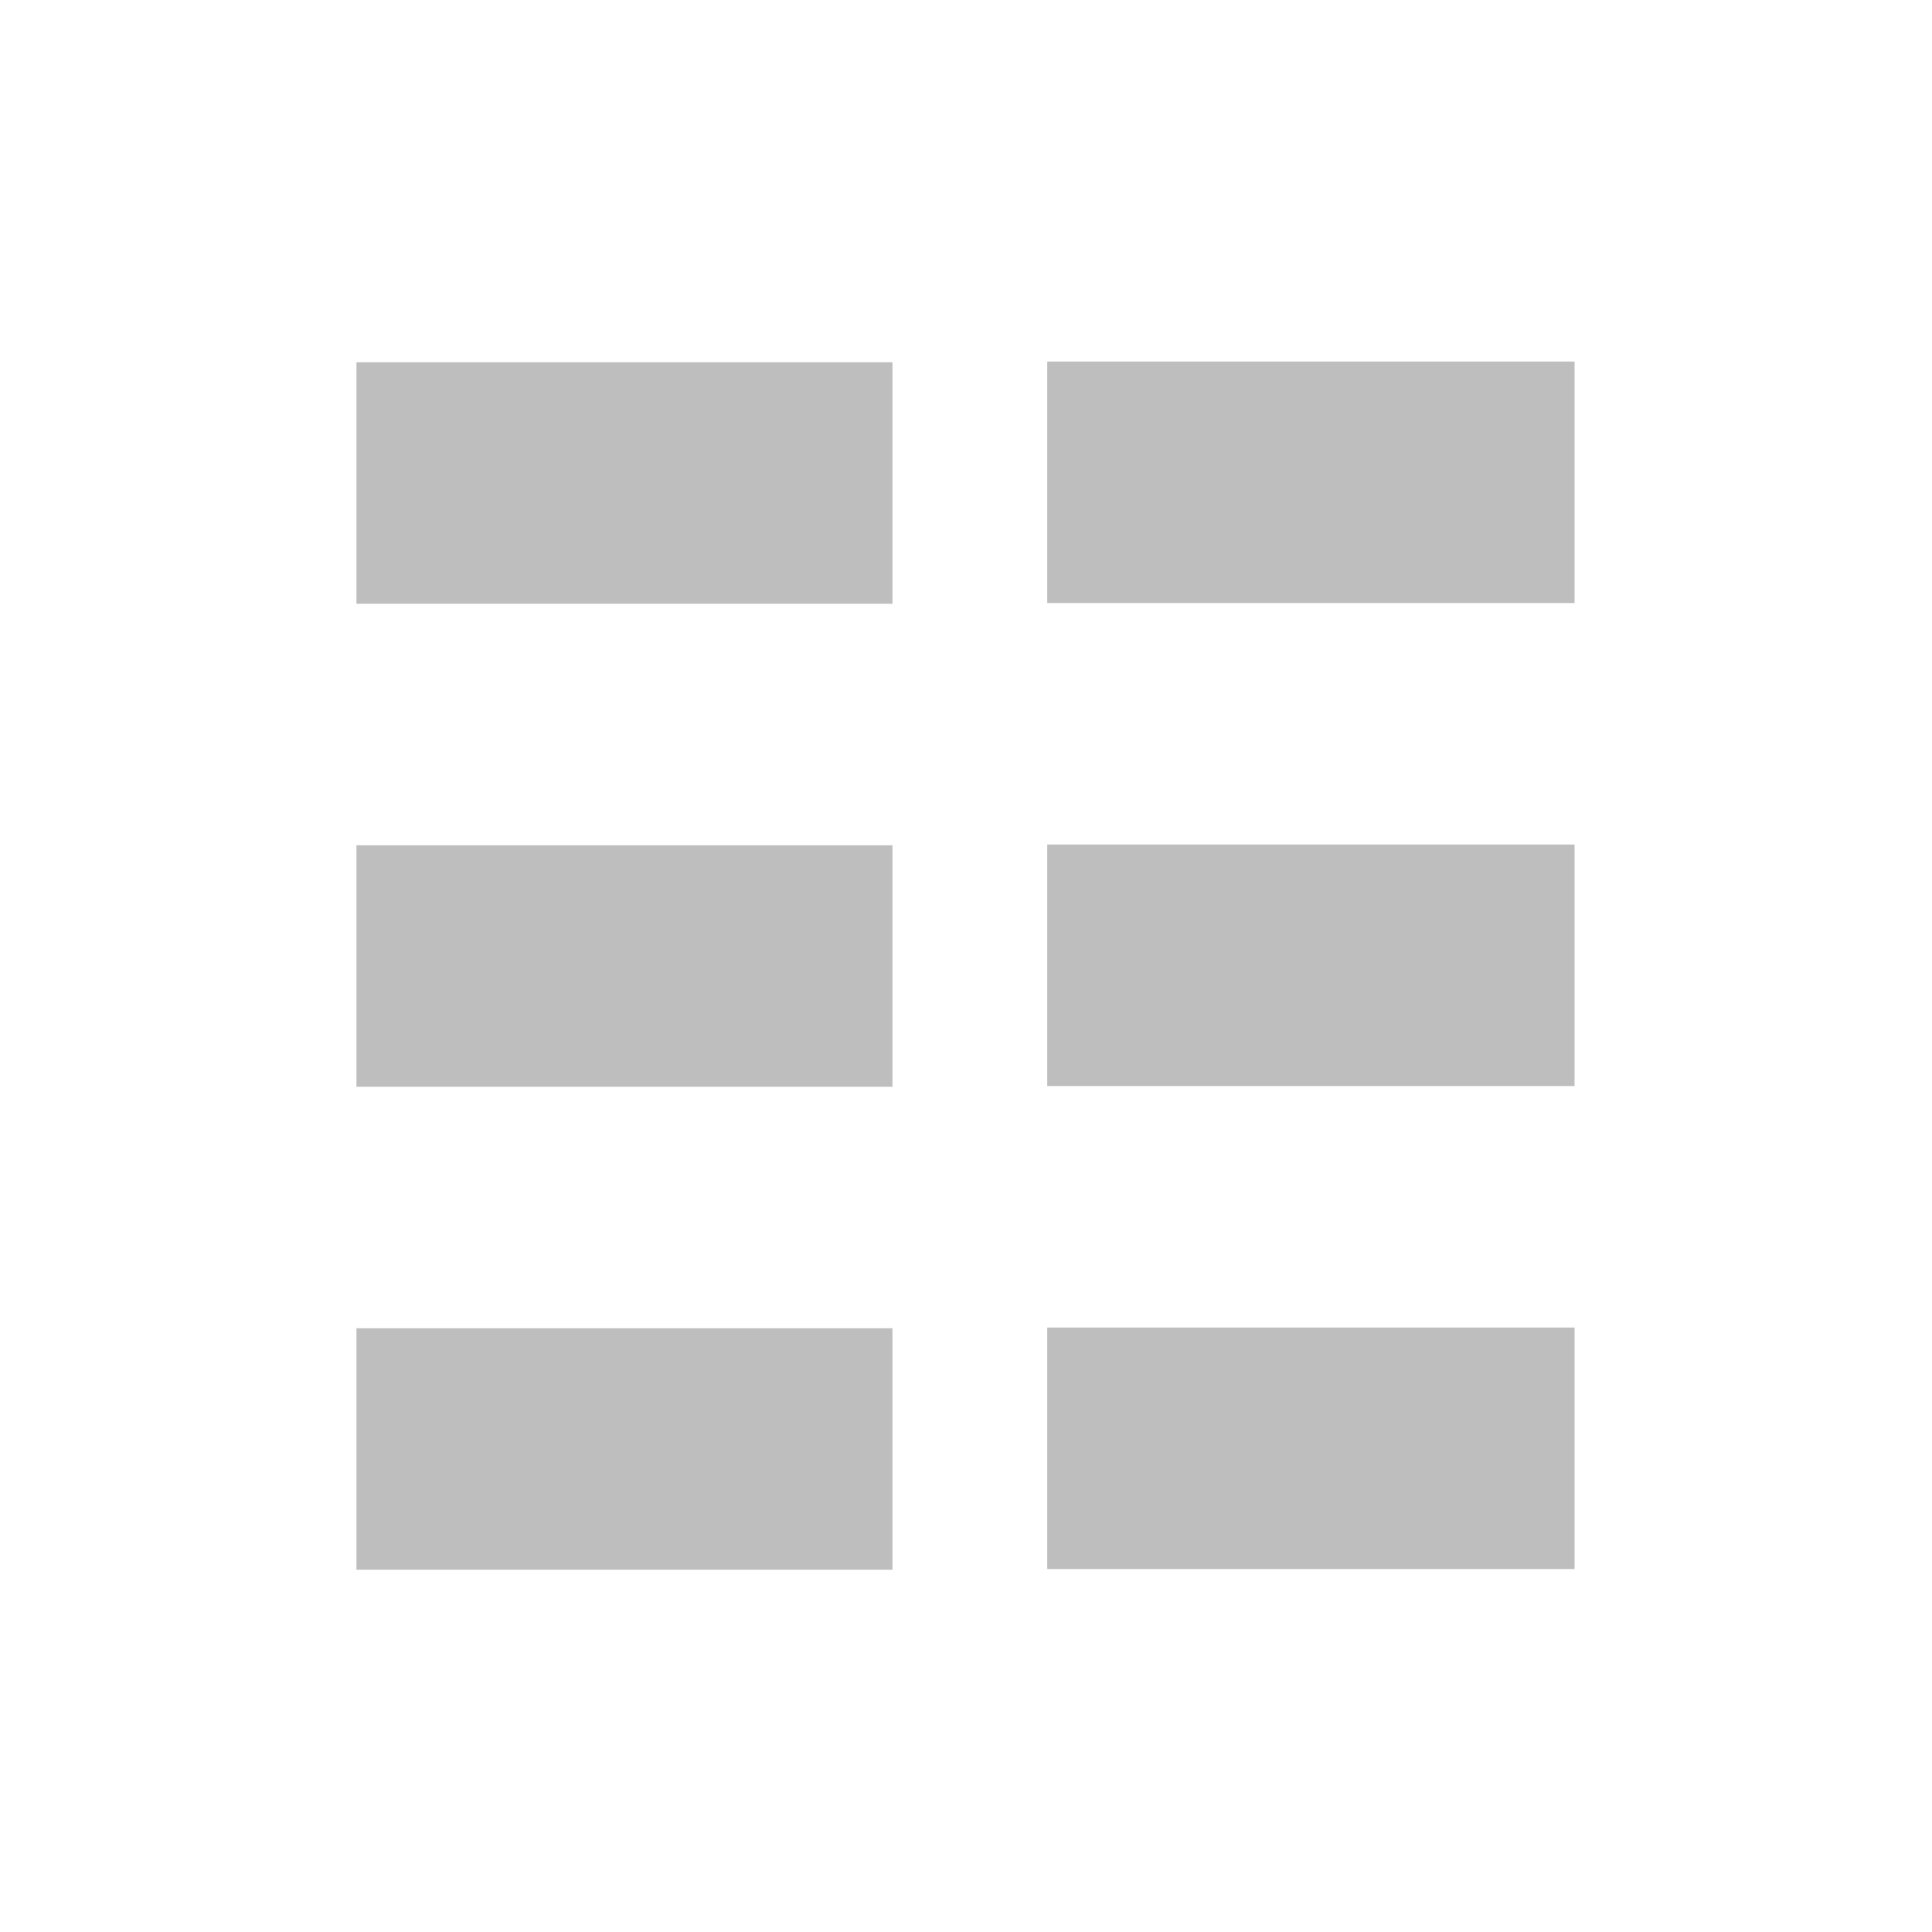
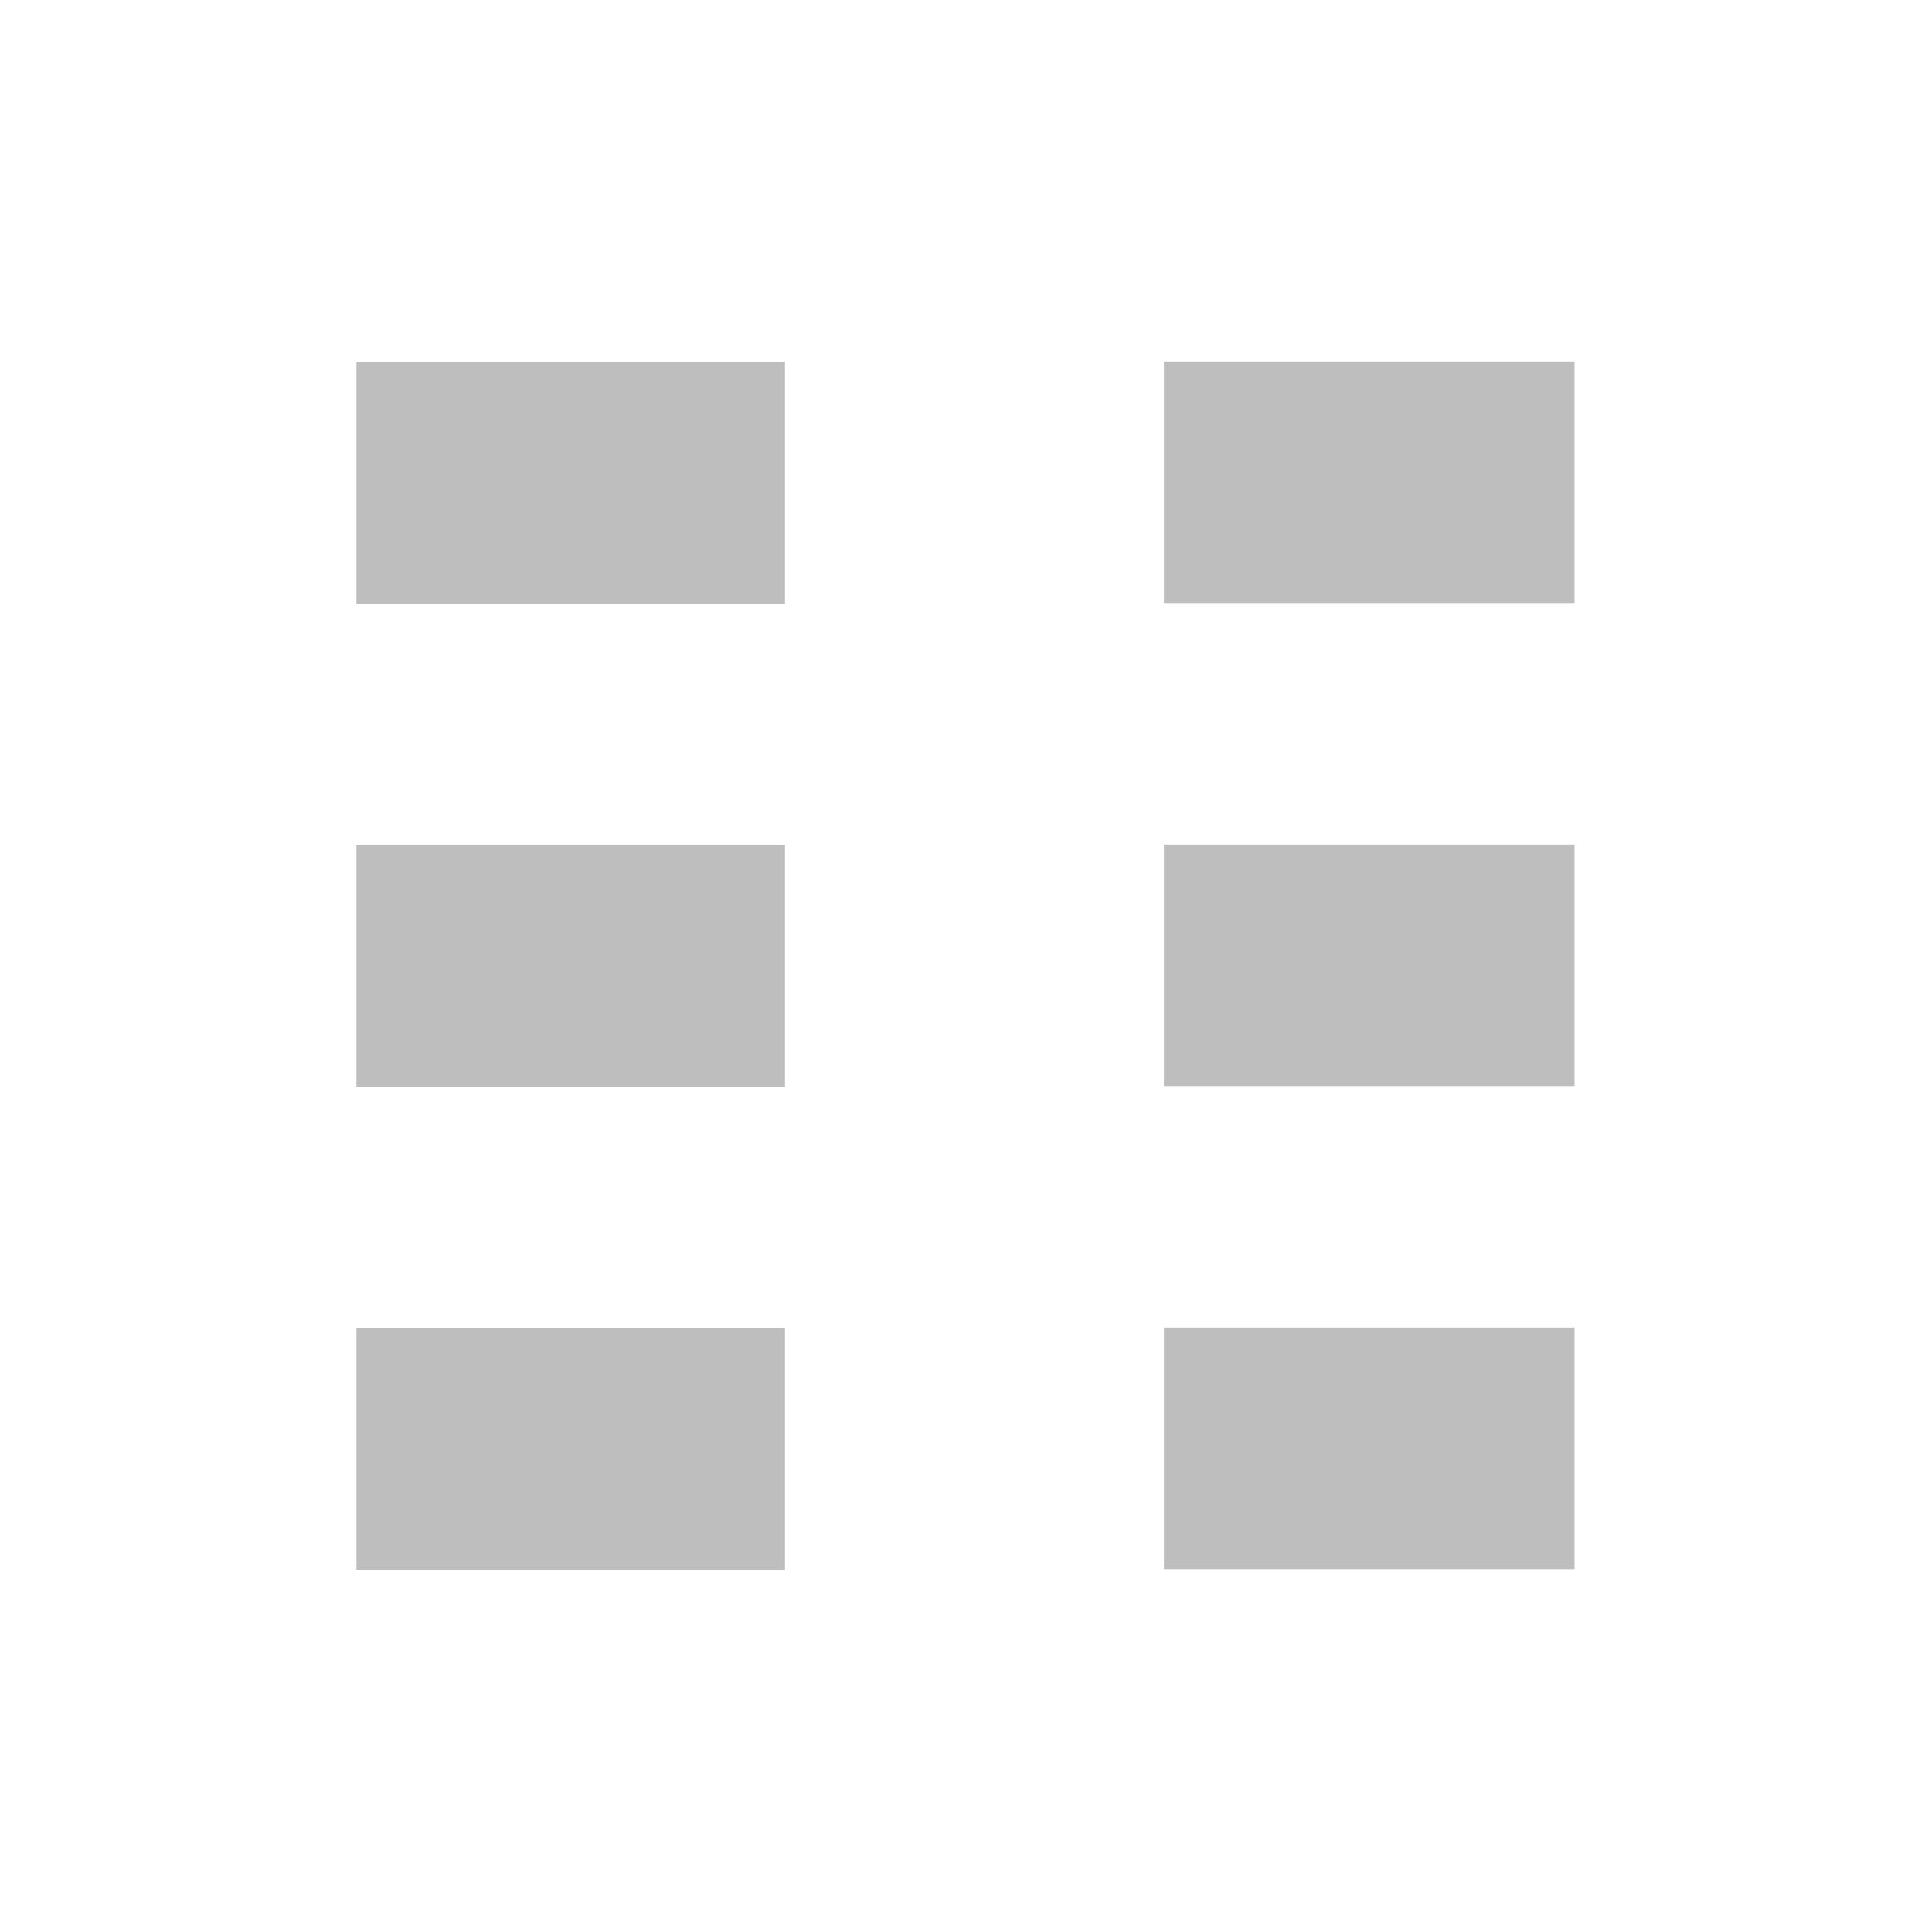
<svg xmlns="http://www.w3.org/2000/svg" id="svg7384" height="16" width="16" version="1.1">
  <defs id="defs3043" />
-   <g id="layer12" transform="matrix(0.4438802,0,0,1,-16.13479,-746)">
+   <g id="layer12" transform="matrix(0.3548936,0,0,1,-12.30837,-746)">
    <rect id="rect7356" style="color:#bebebe;fill:#bebebe" height="2" width="10" y="749" x="43" />
    <rect id="rect7358" style="color:#bebebe;fill:#bebebe" height="2" width="10" y="753" x="43" />
    <rect id="rect7360" style="color:#bebebe;fill:#bebebe" height="2" width="10" y="757" x="43" />
  </g>
-   <g id="layer12-1" transform="matrix(0.436689,0,0,1,-10.10476,-746.006)">
+   <g id="layer12-1" transform="matrix(0.340075,0,0,1,-4.984255,-746.006)">
    <rect id="rect7356-2" style="color:#bebebe;fill:#bebebe" height="2" width="10" y="749" x="43" />
    <rect id="rect7358-1" style="color:#bebebe;fill:#bebebe" height="2" width="10" y="753" x="43" />
    <rect id="rect7360-3" style="color:#bebebe;fill:#bebebe" height="2" width="10" y="757" x="43" />
  </g>
</svg>
